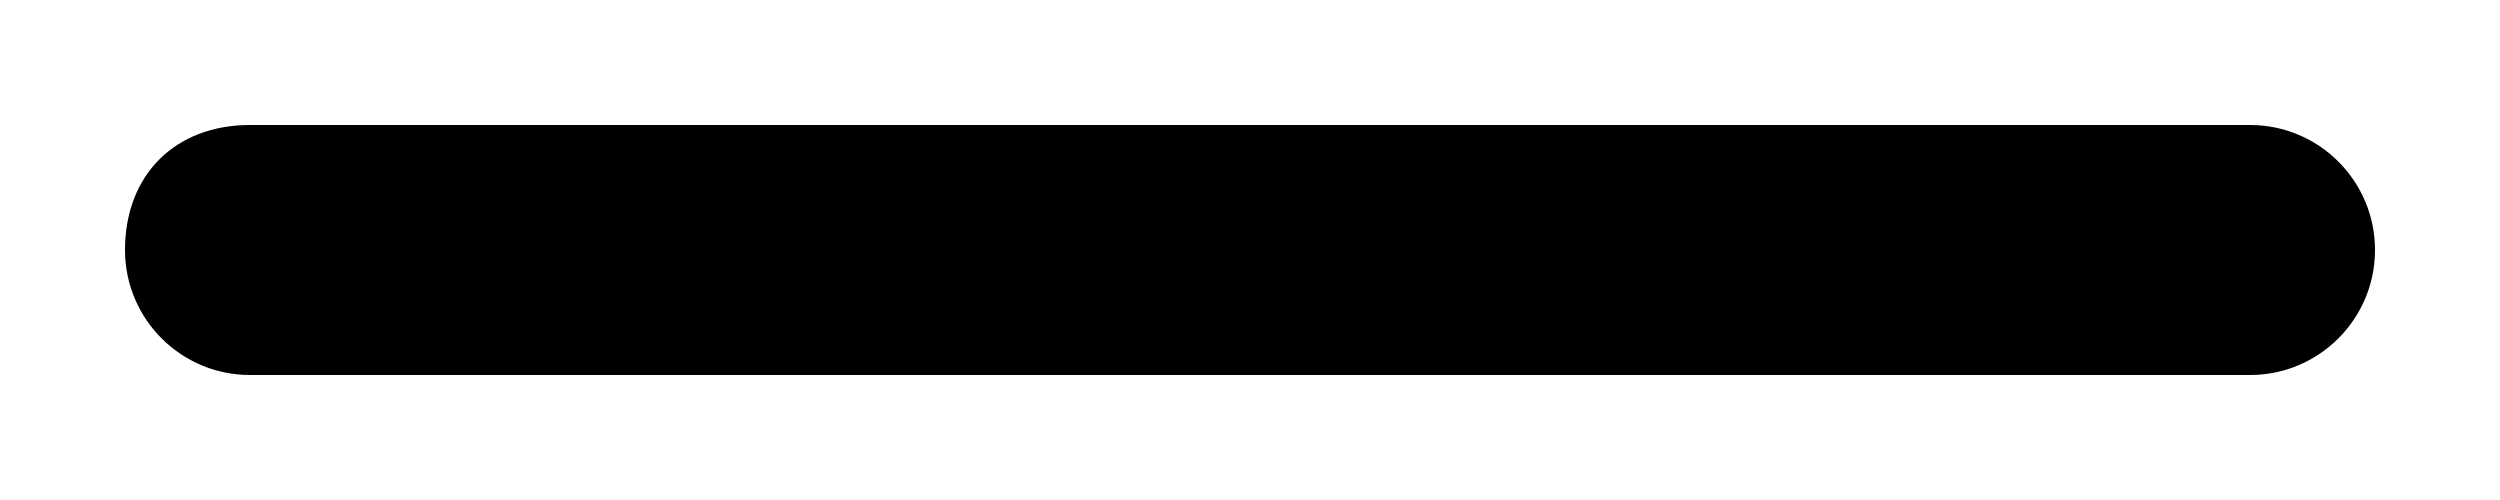
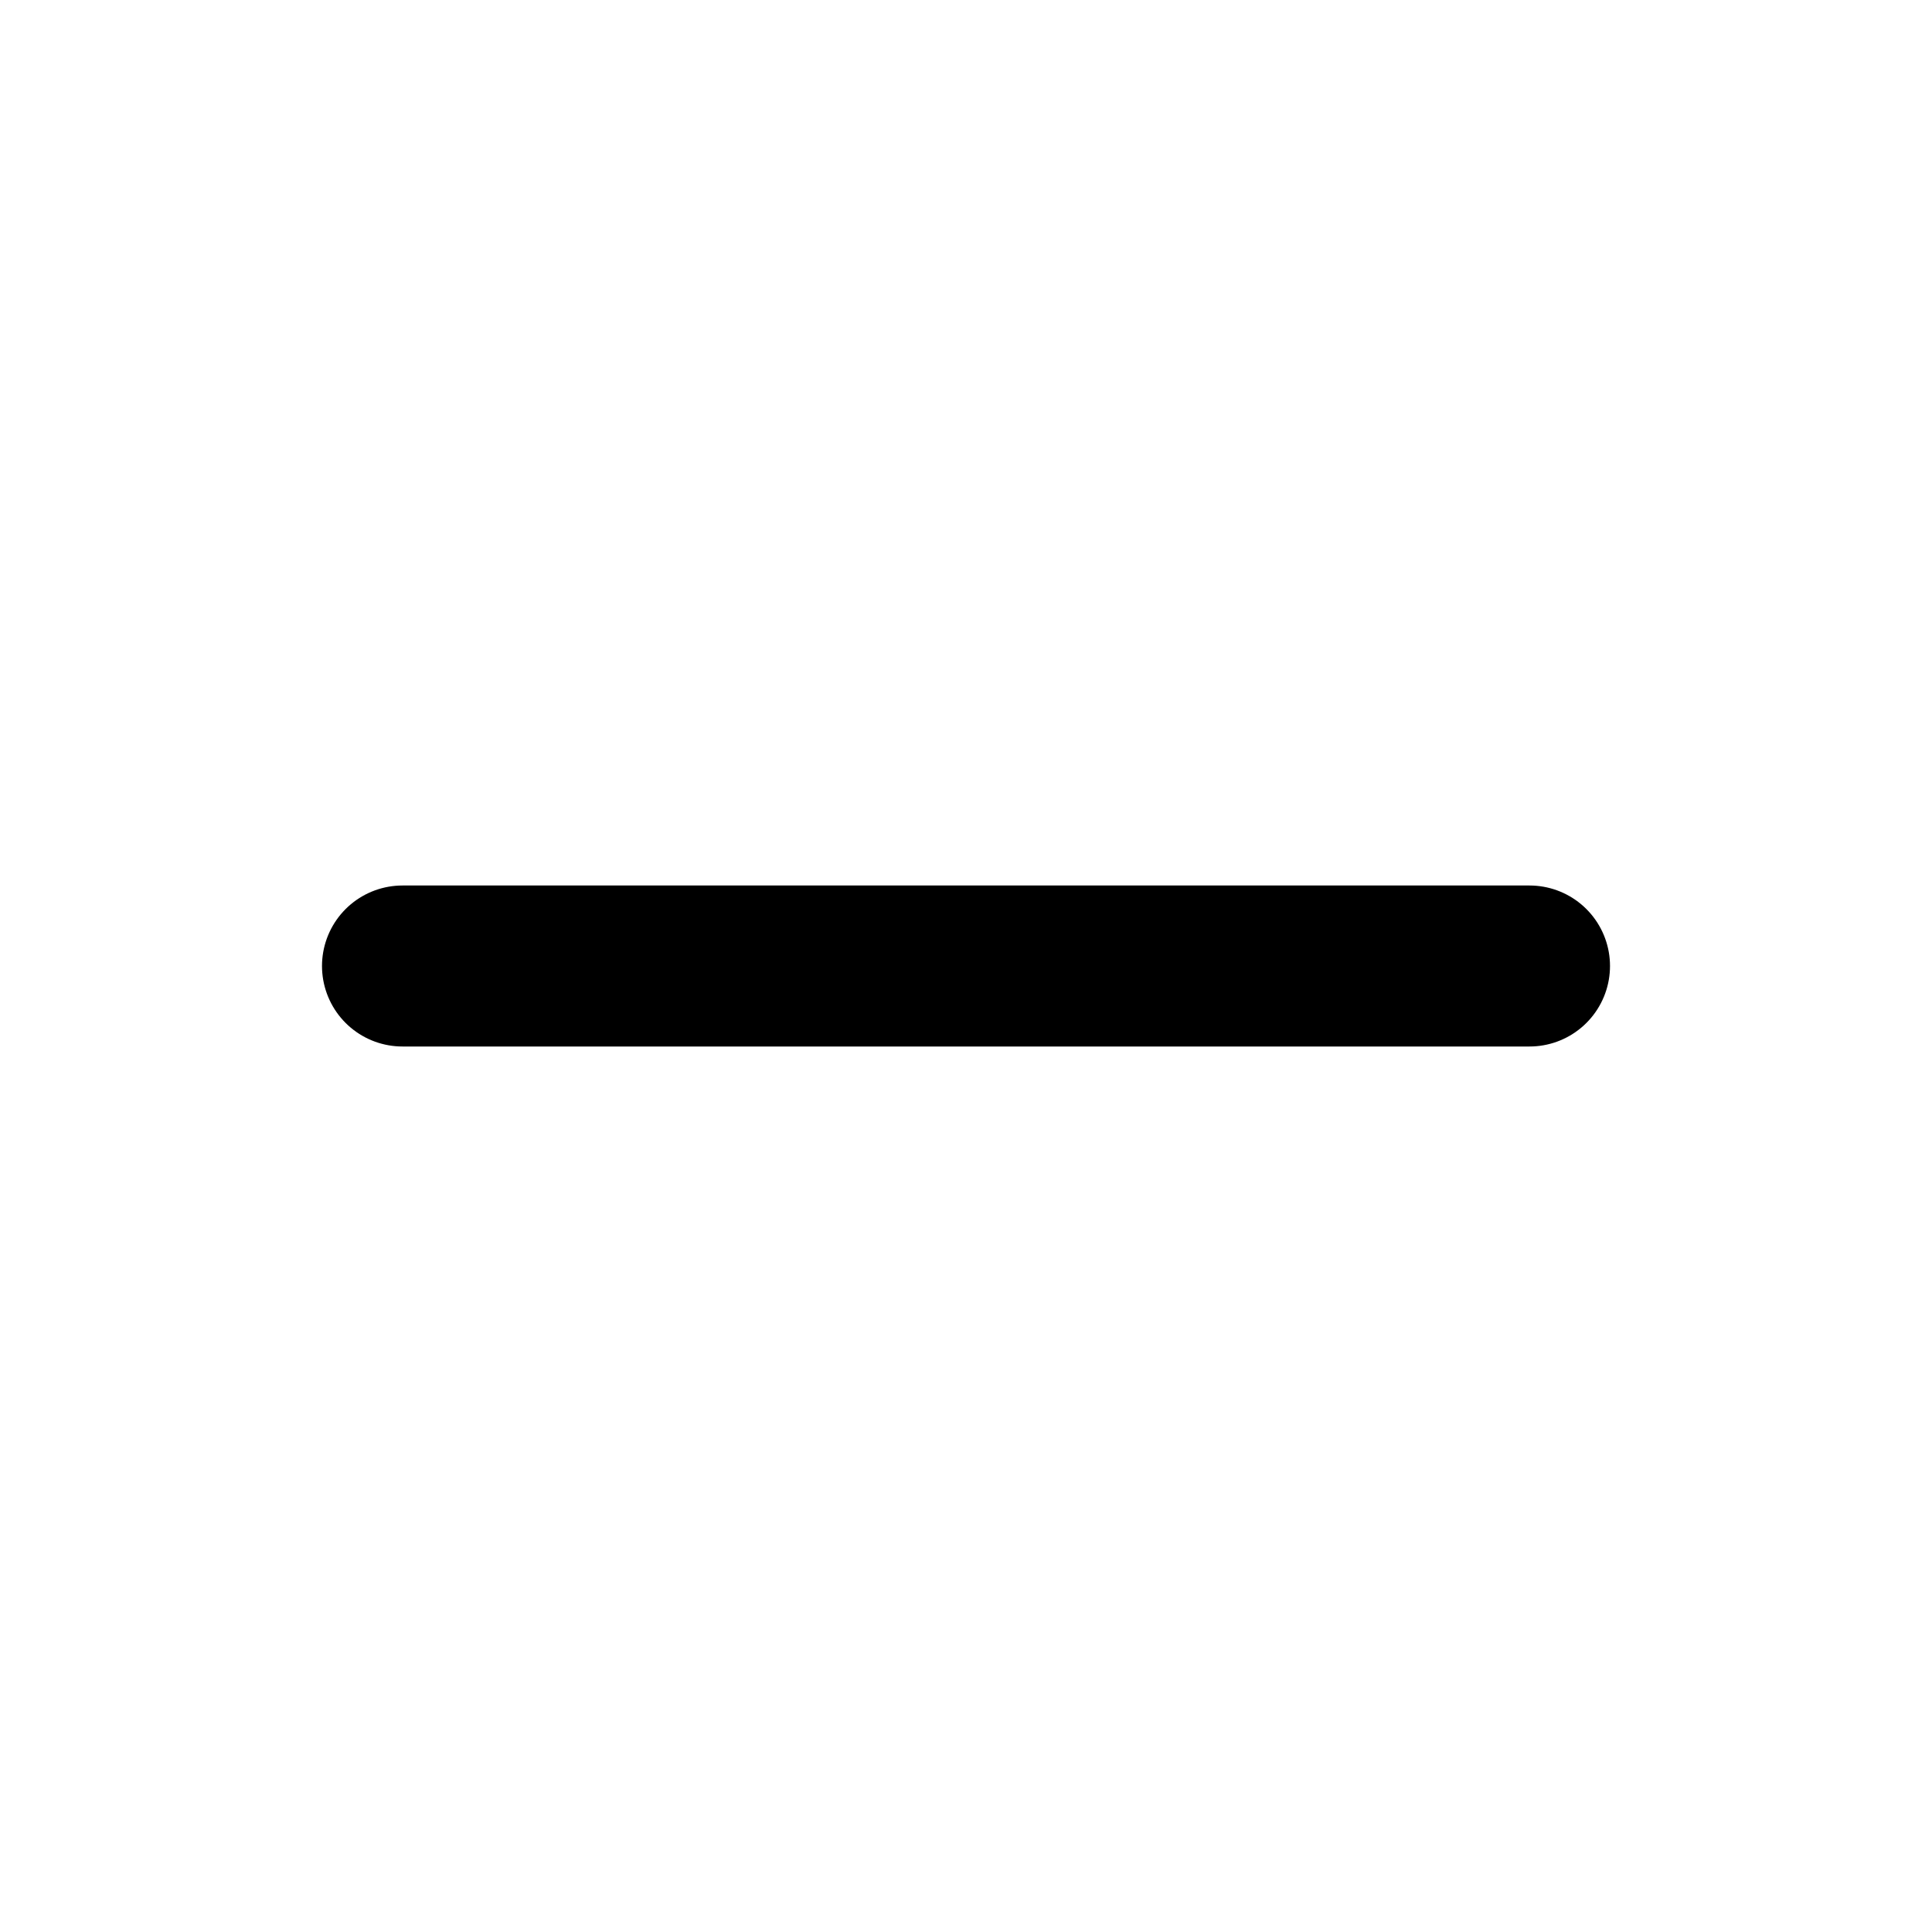
- <svg xmlns="http://www.w3.org/2000/svg" fill="none" class="icon icon-minus" viewBox="0 0 10 2">
-   <path fill="currentColor" fill-rule="evenodd" d="M.5 1C.5.7.7.5 1 .5h8a.5.5 0 1 1 0 1H1A.5.5 0 0 1 .5 1" clip-rule="evenodd" />
+ <svg xmlns="http://www.w3.org/2000/svg" aria-hidden="true" focusable="false" role="presentation" class="icon icon-minus" fill="none" stroke="currentColor" stroke-width="2" stroke-linecap="round" stroke-linejoin="round" viewBox="0 0 24 24">
+   <path d="M5 12h14" />
</svg>
